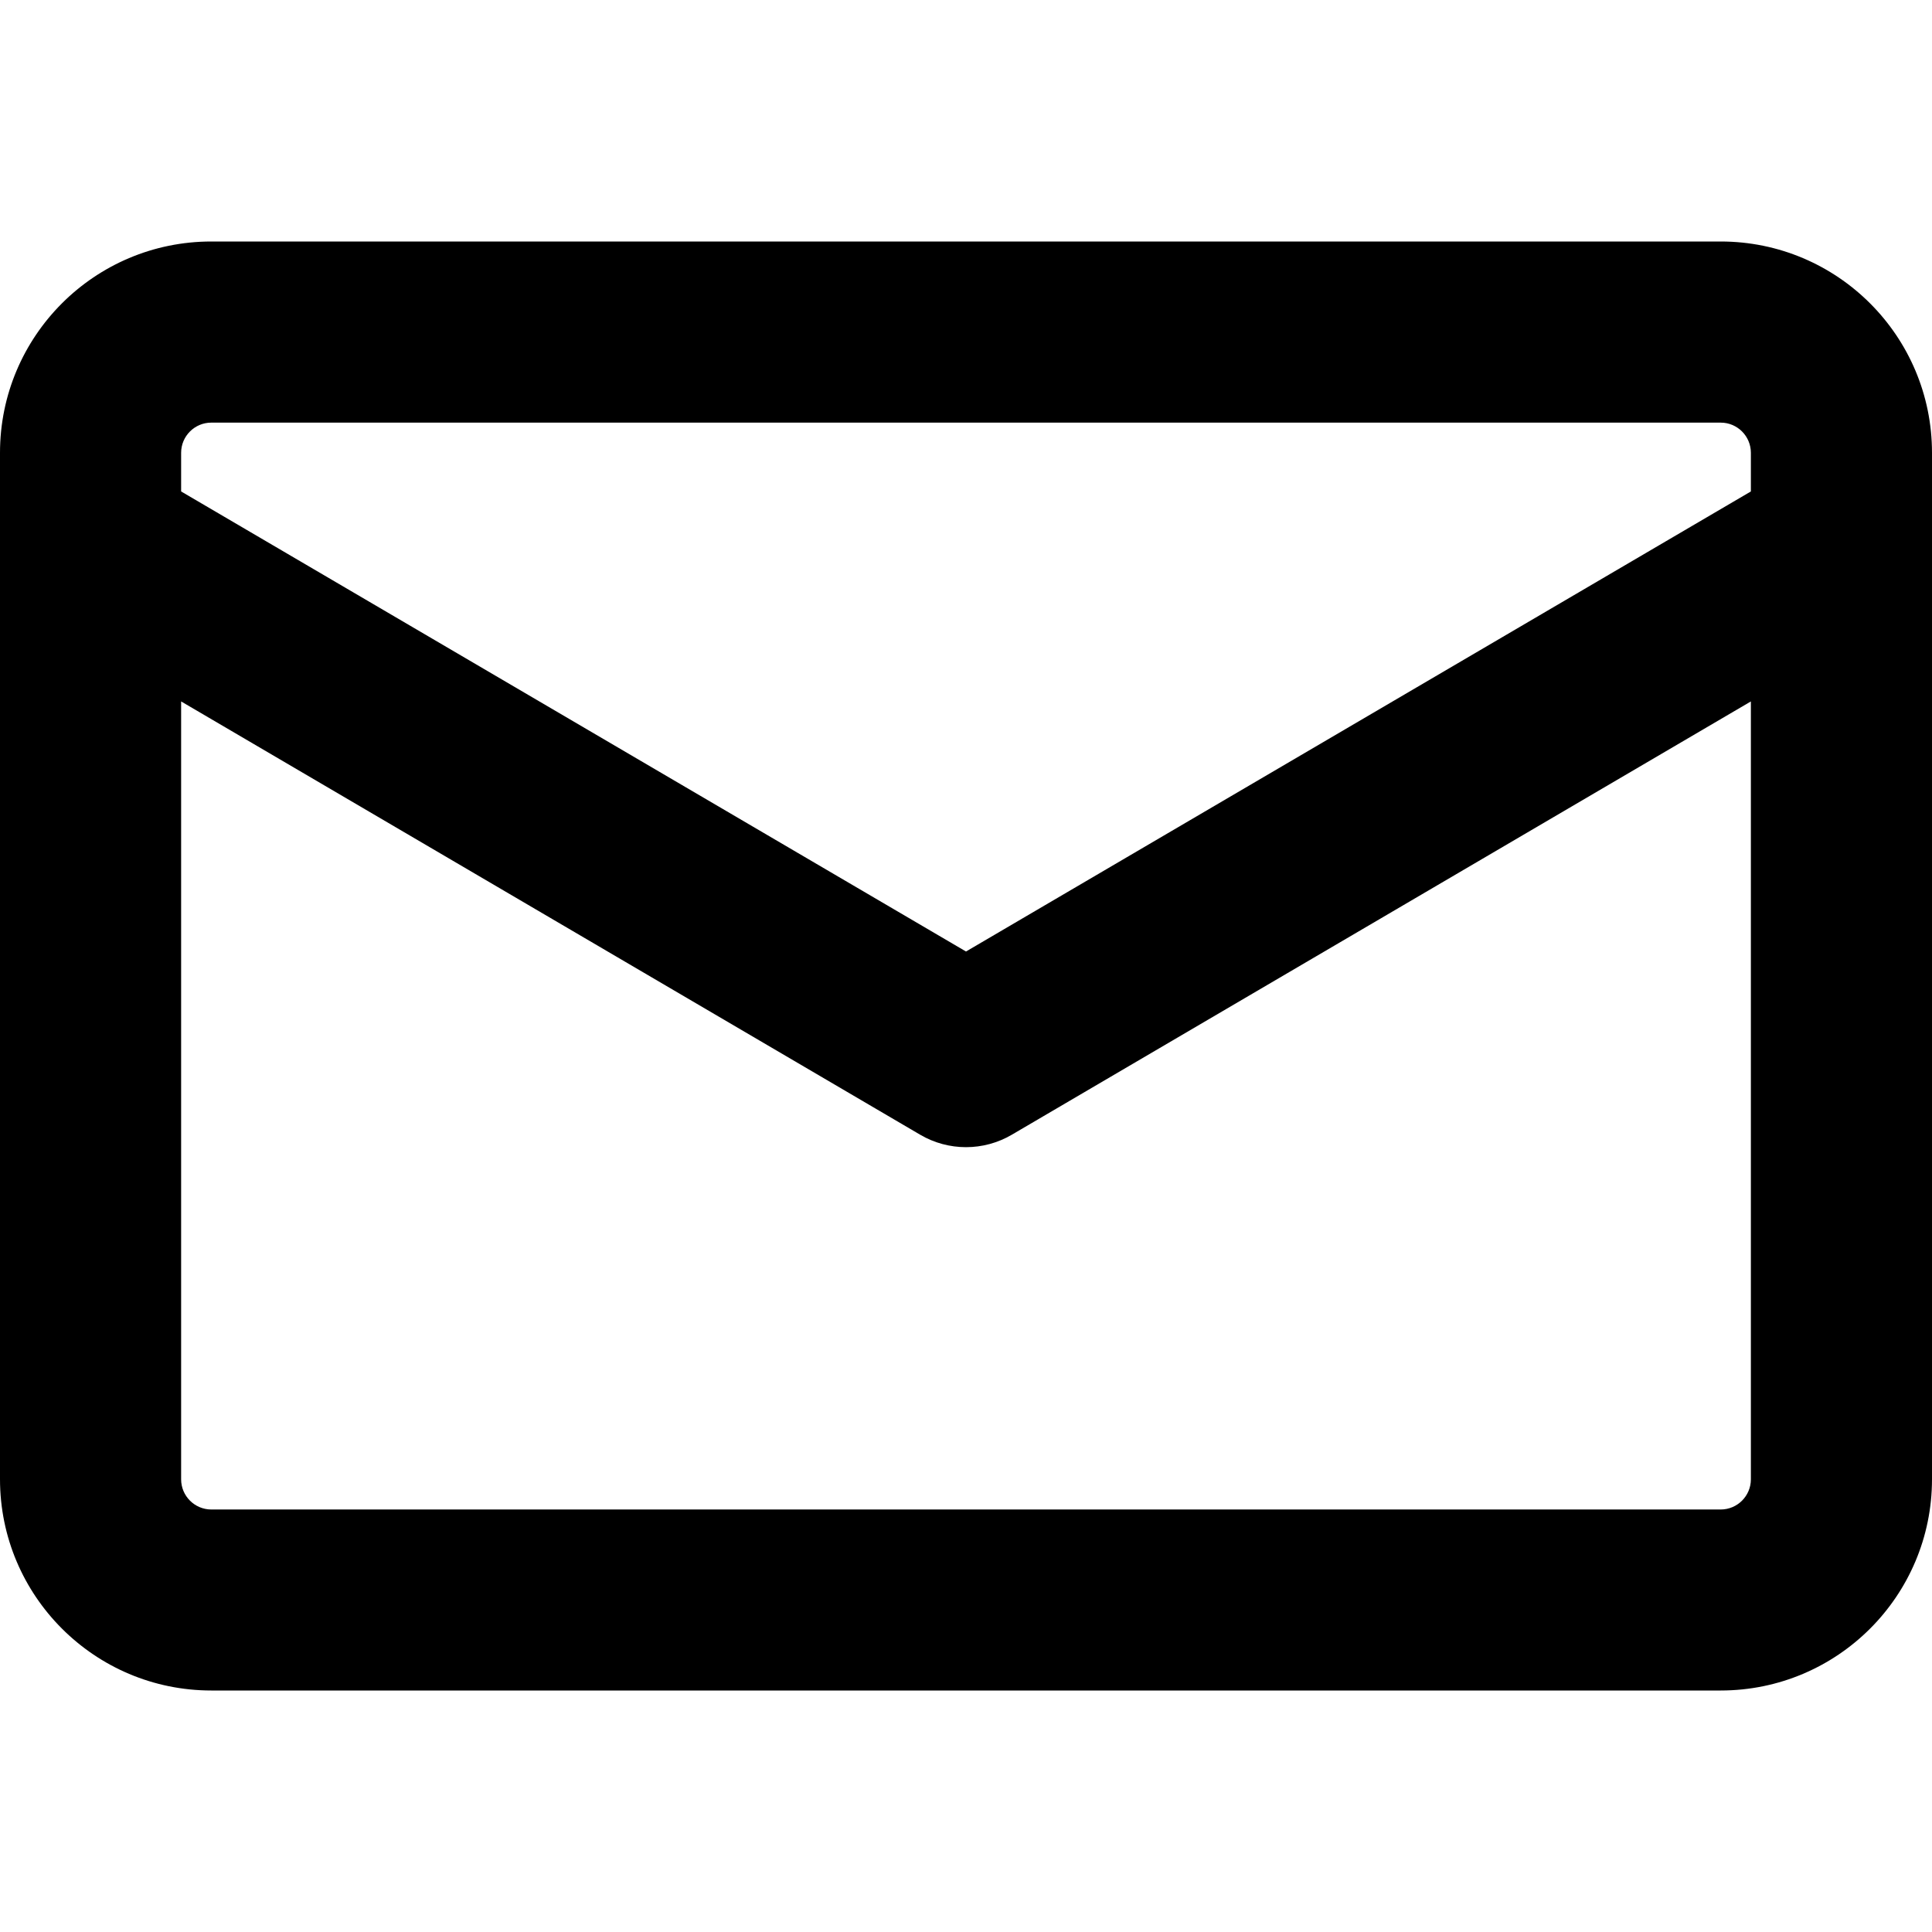
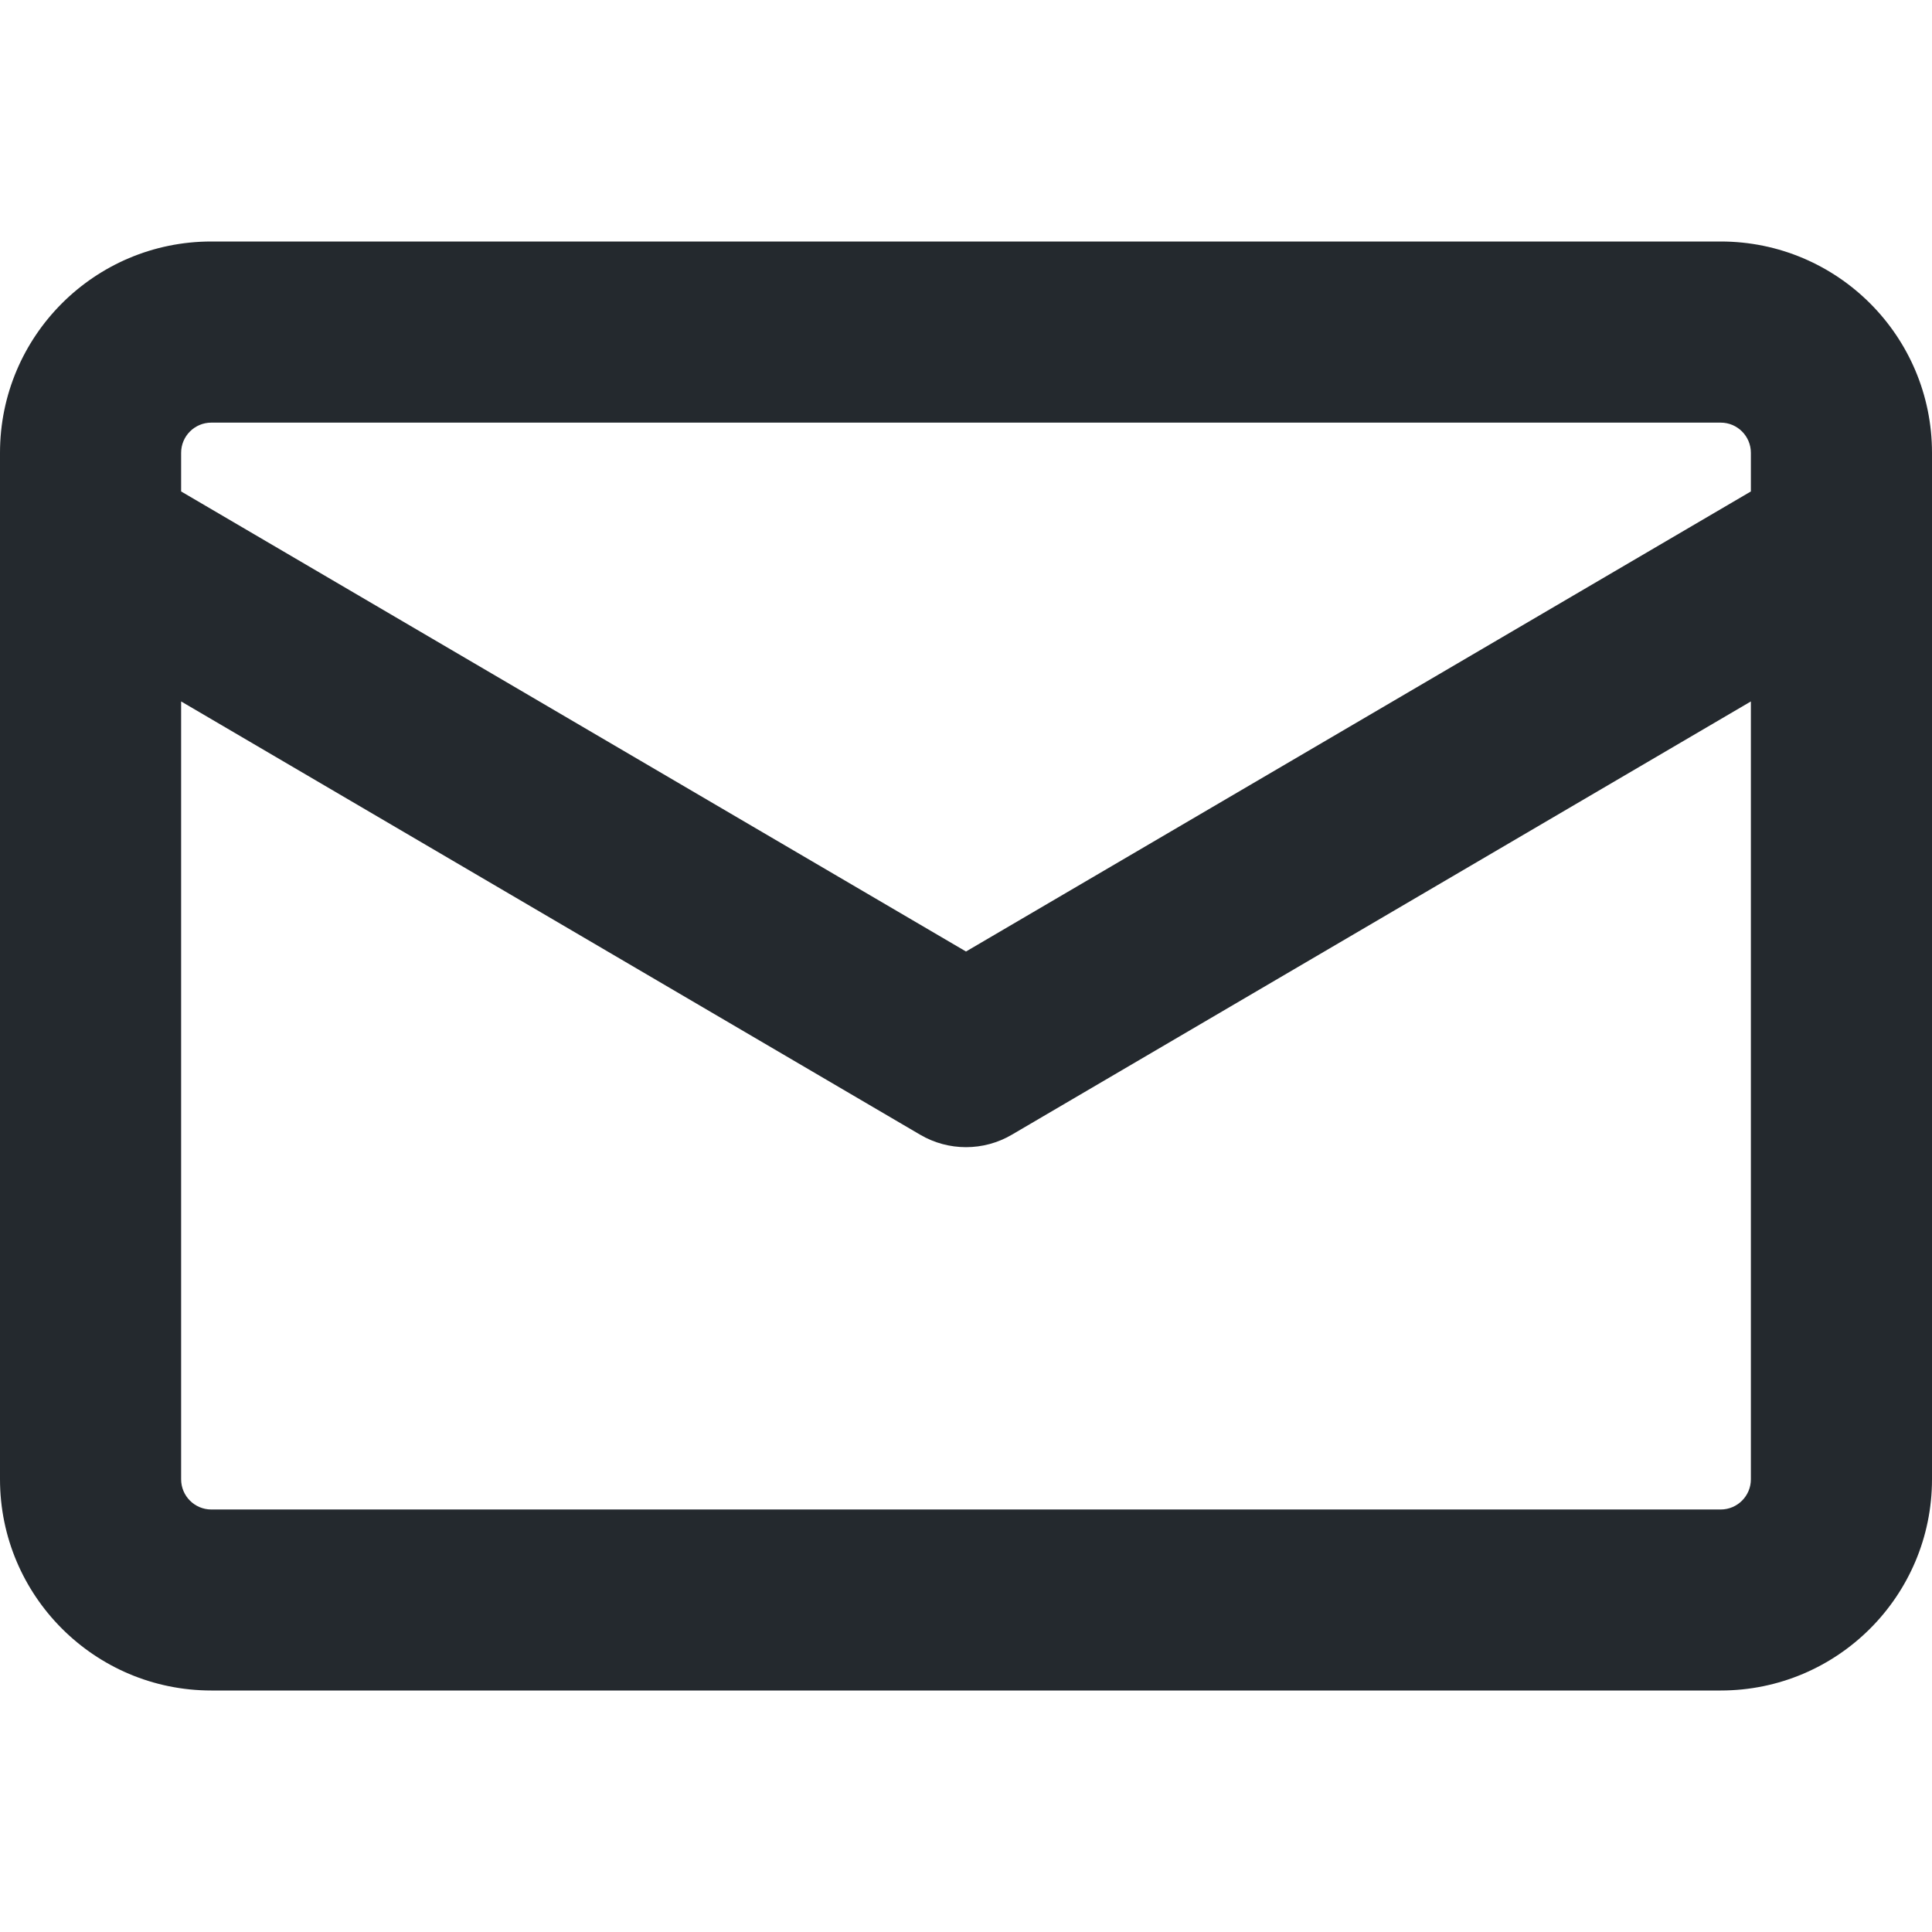
- <svg xmlns="http://www.w3.org/2000/svg" viewBox="0 0 16 16" width="16" height="16" fill="currentColor">
+ <svg xmlns="http://www.w3.org/2000/svg" viewBox="0 0 16 16" width="16" height="16" fill="#24292e">
  <path fill-rule="evenodd" d="M1.75 2A1.75 1.75 0 000 3.75v.736a.75.75 0 000 .027v7.737C0 13.216.784 14 1.75 14h12.5A1.75 1.75 0 0016 12.25v-8.5A1.75 1.75 0 0014.25 2H1.75zM14.5 4.07v-.32a.25.25 0 00-.25-.25H1.75a.25.25 0 00-.25.25v.32L8 7.88l6.5-3.81zm-13 1.74v6.441c0 .138.112.25.25.25h12.5a.25.25 0 00.25-.25V5.809L8.38 9.397a.75.75 0 01-.76 0L1.5 5.809z" />
</svg>
